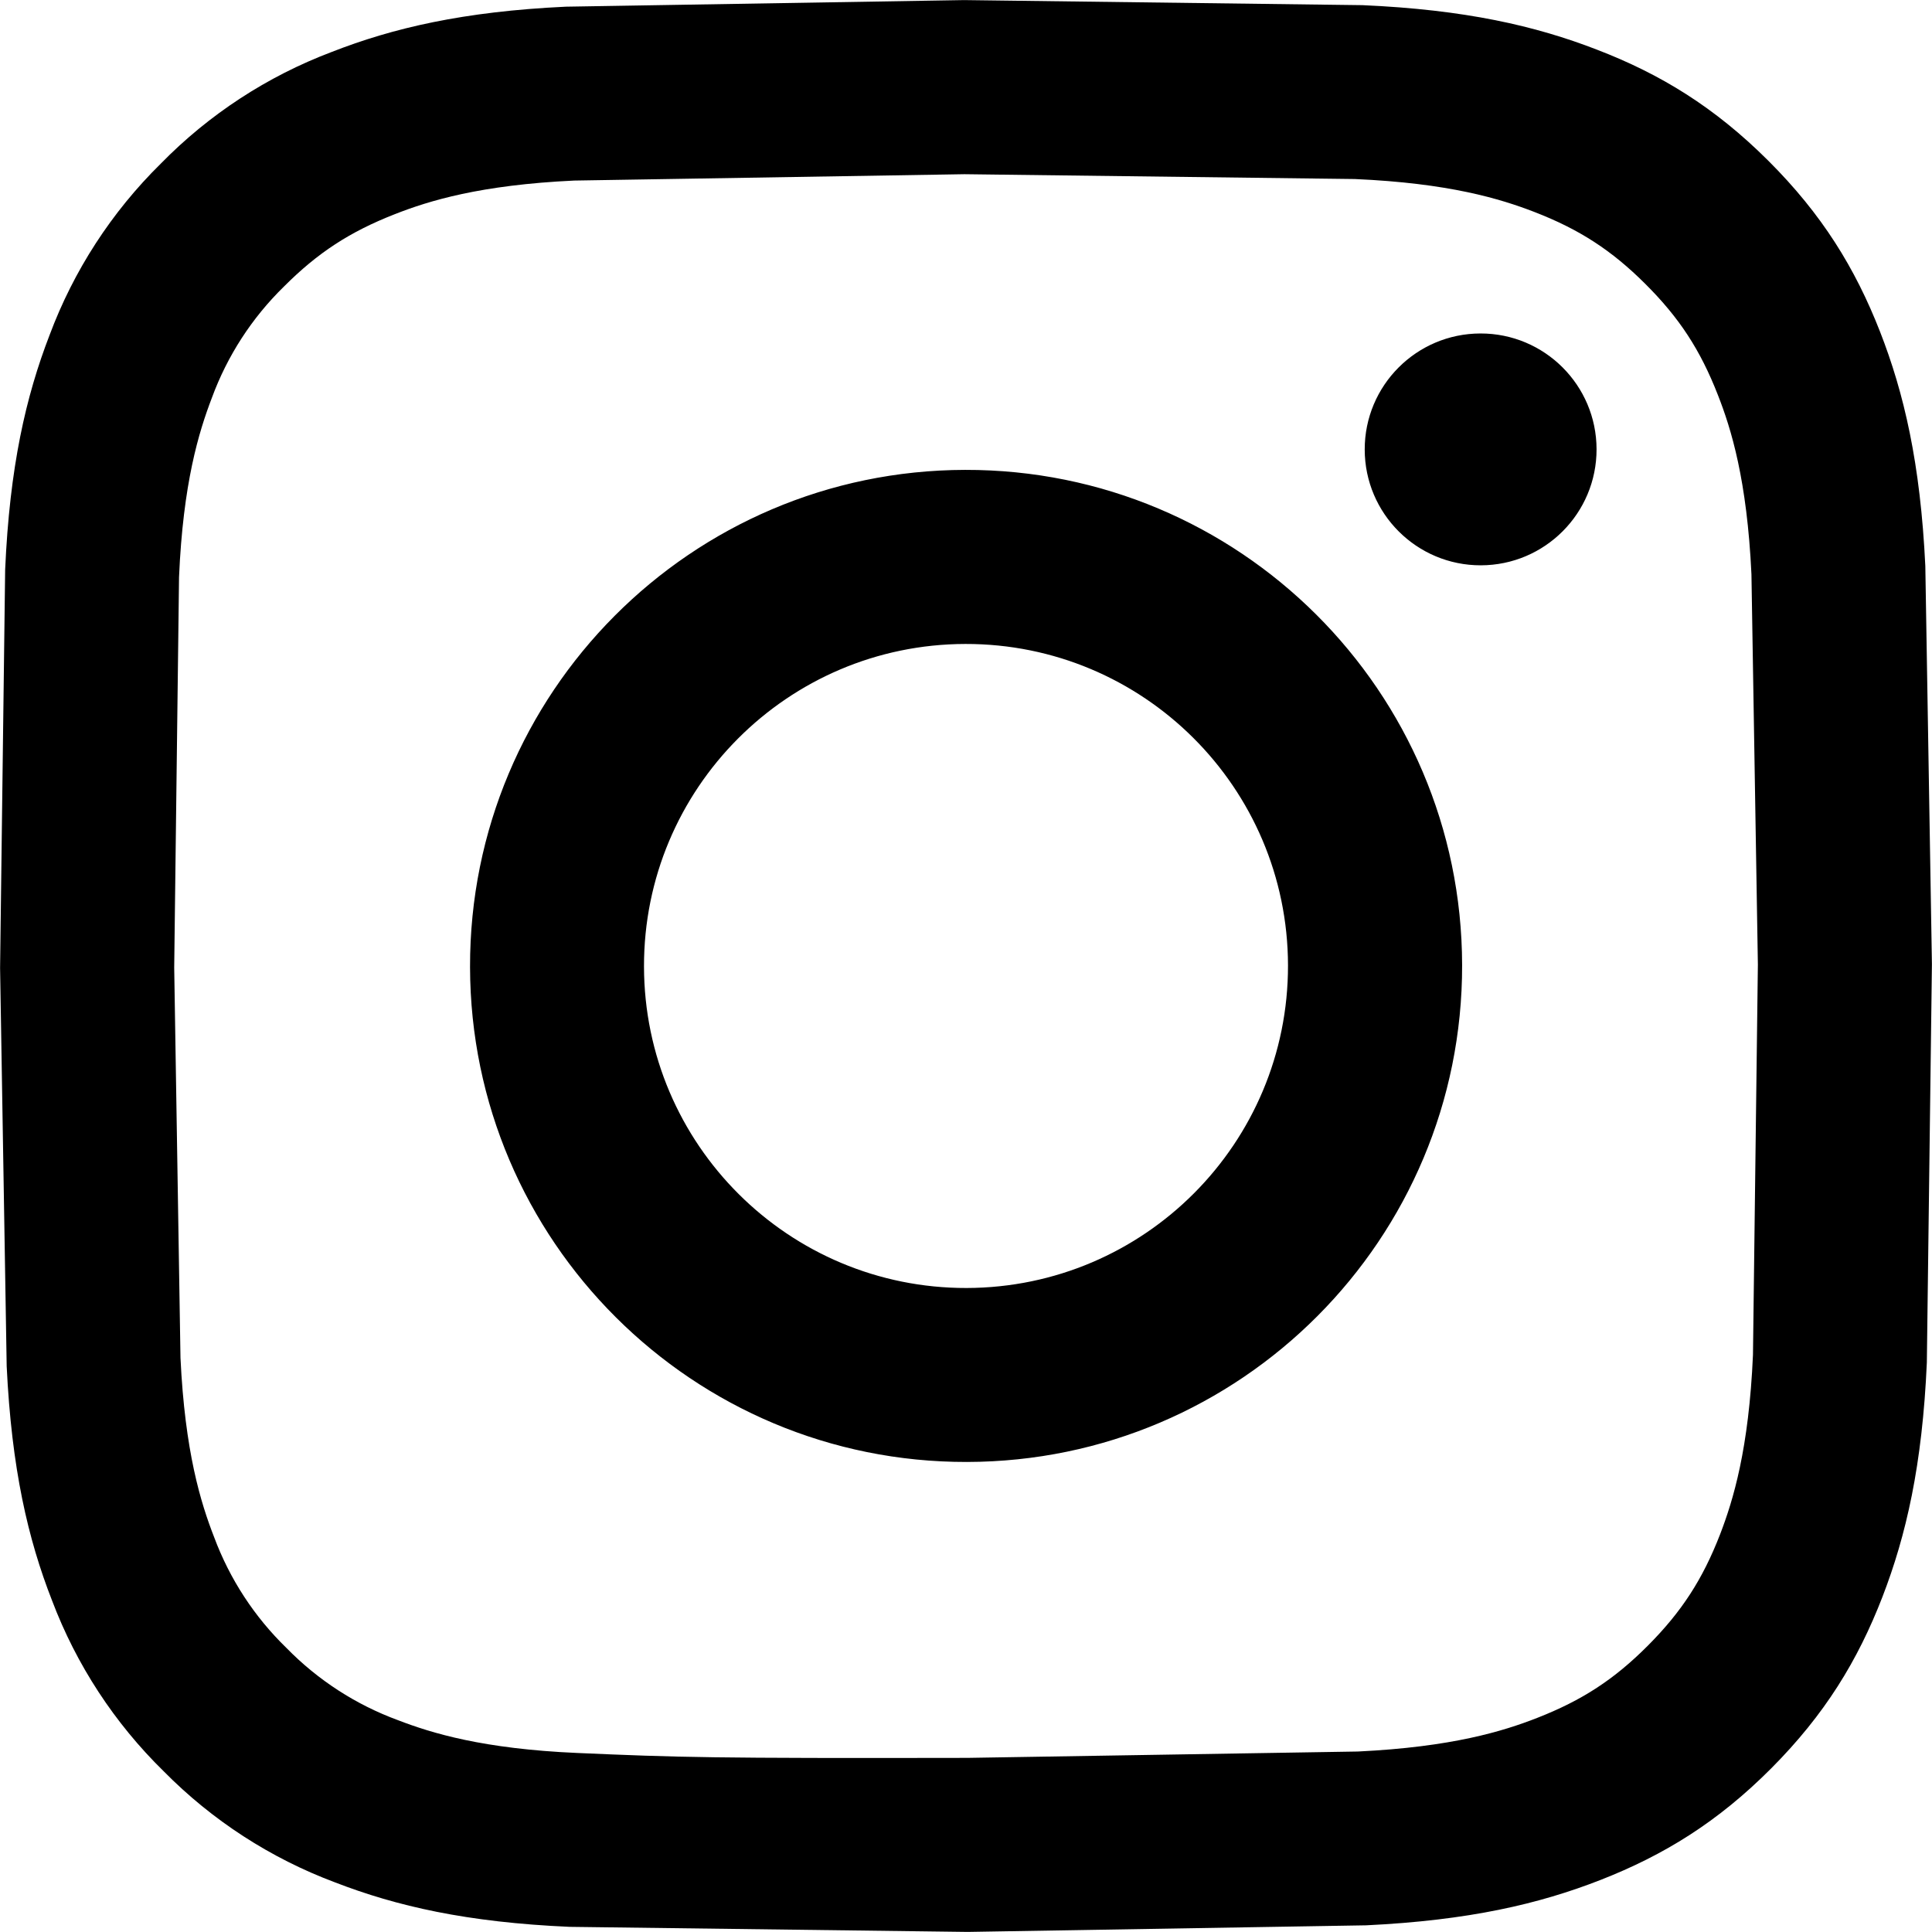
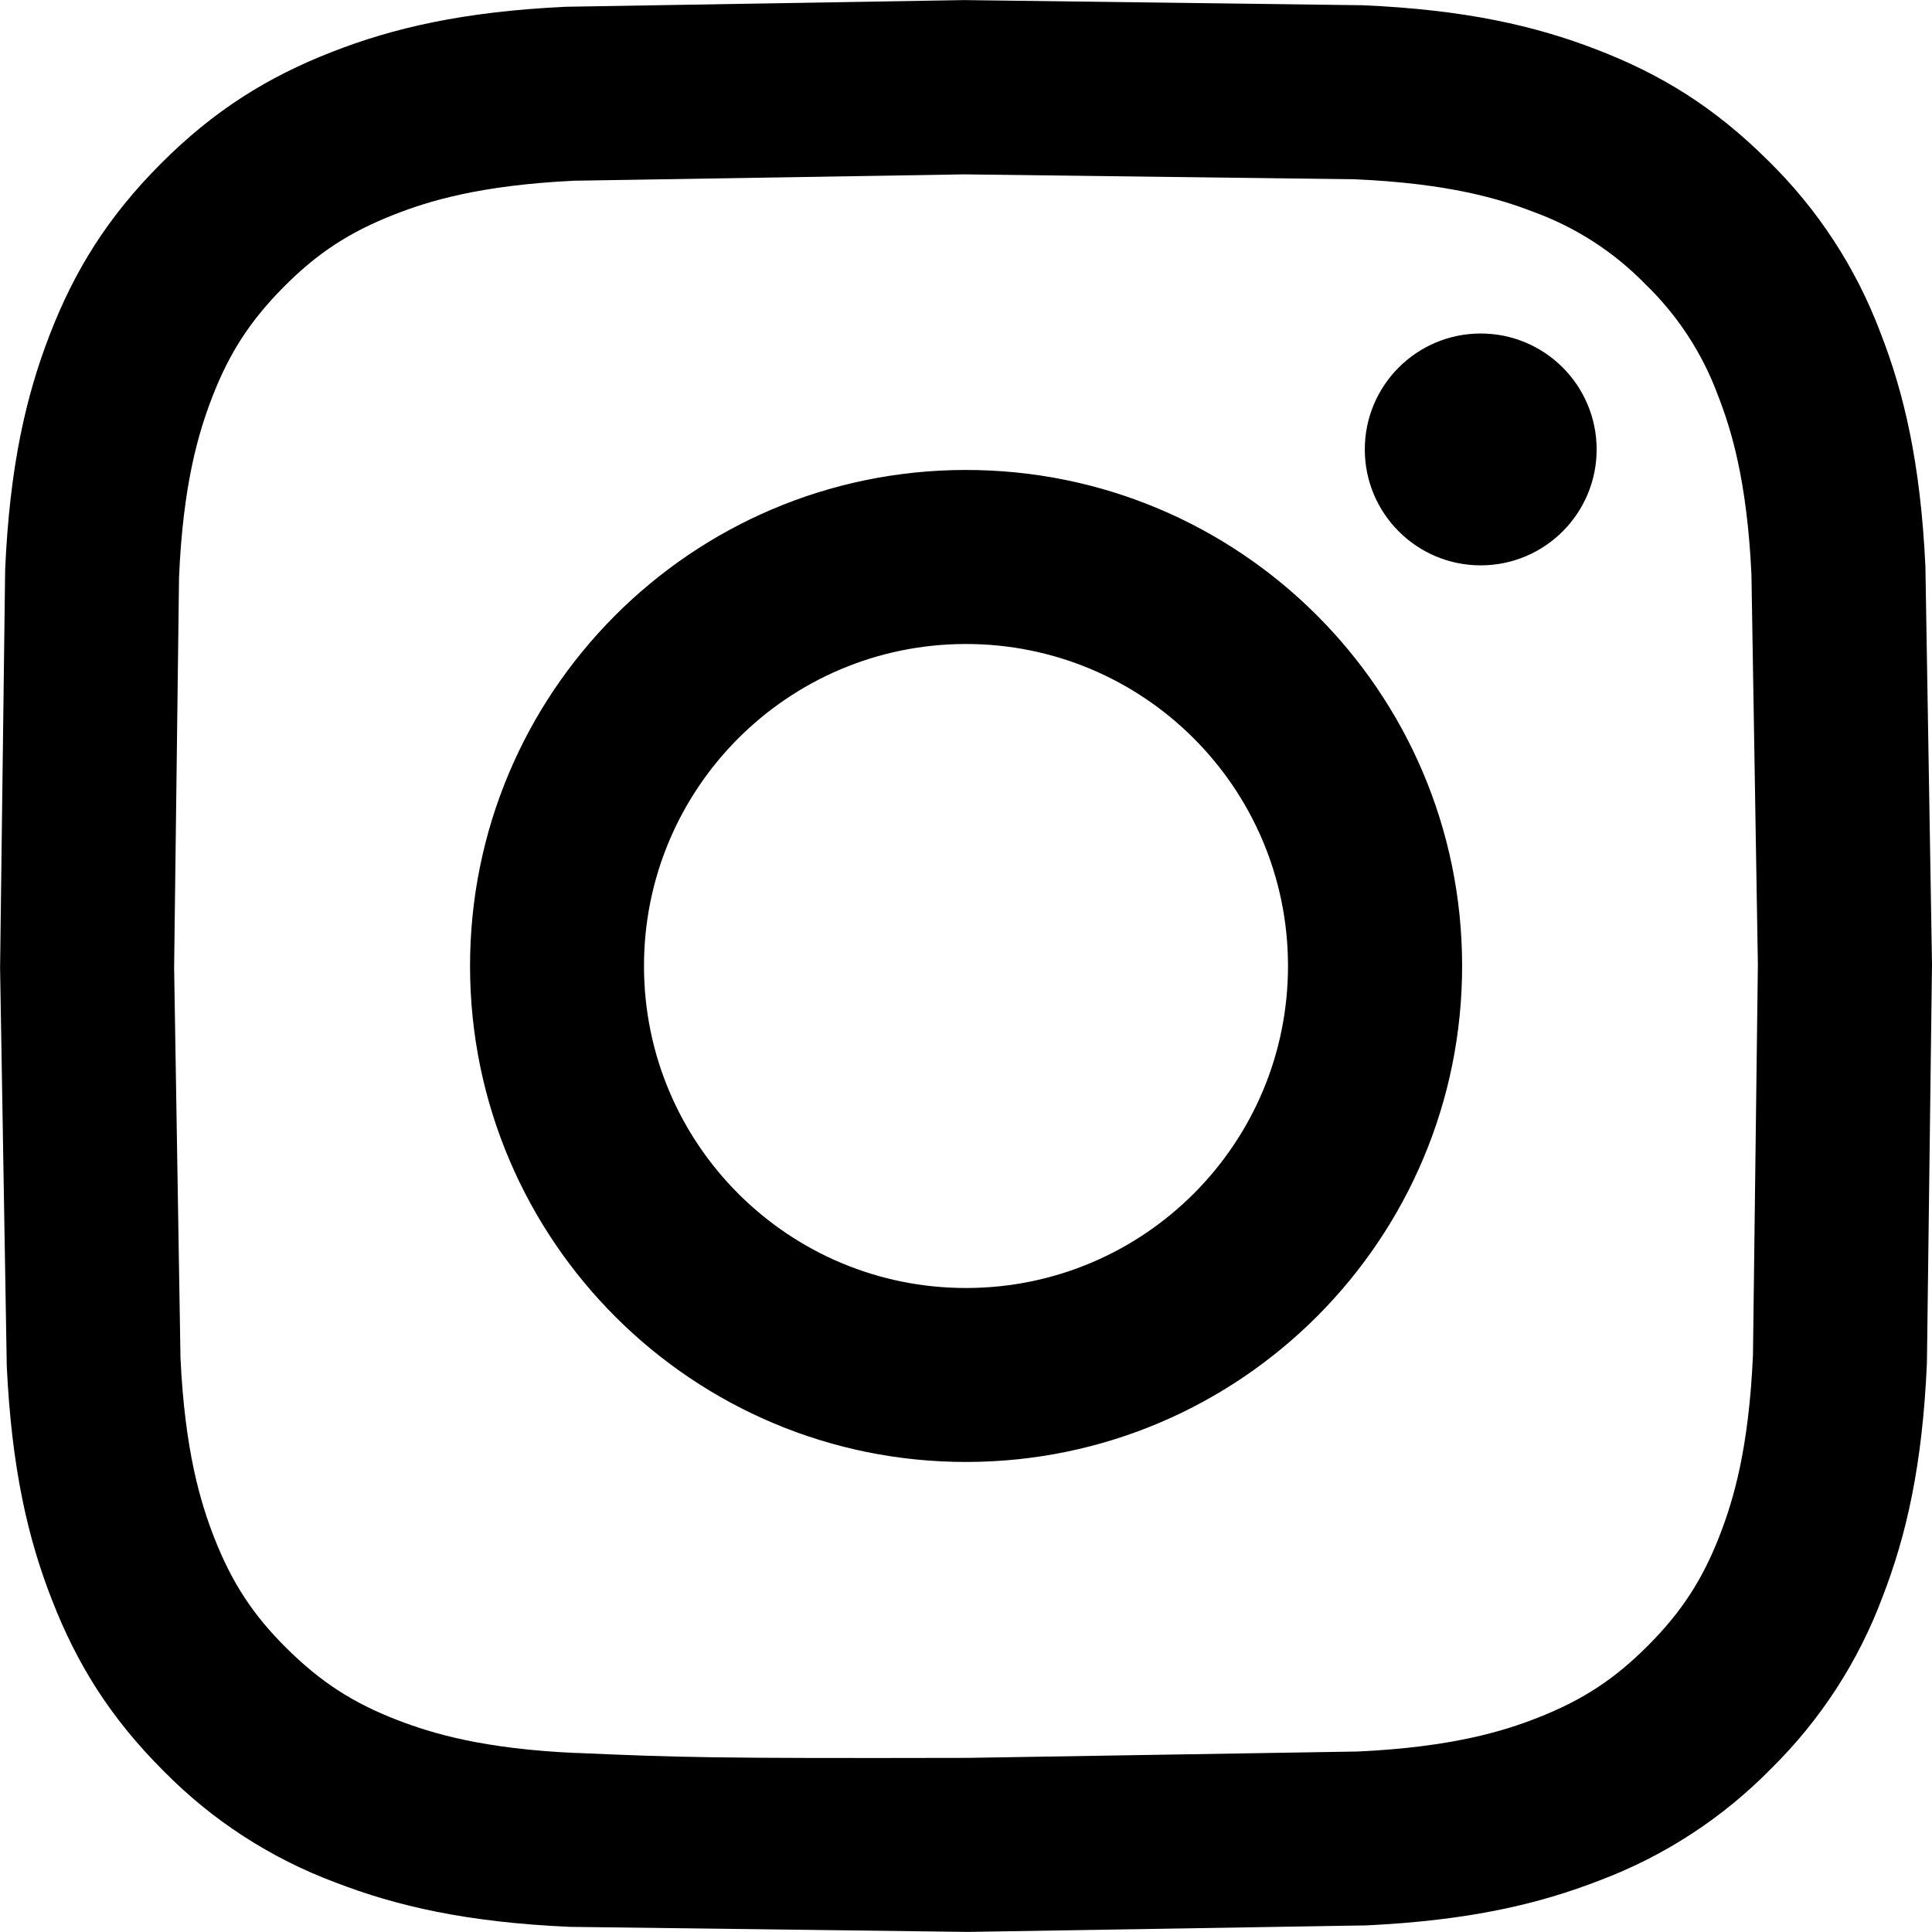
<svg xmlns="http://www.w3.org/2000/svg" viewBox="0 0 24 24">
-   <path d="M8 12.007a4 4 0 1 1 8-.015A4.002 4.002 0 0 1 12.007 16 4 4 0 0 1 8 12.007zm-2.161.005a6.16 6.16 0 0 0 6.172 6.149 6.162 6.162 0 1 0-6.172-6.149zm11.114-6.427a1.44 1.44 0 1 0 2.88-.005 1.44 1.44 0 1 0-2.88.005zM7.17 21.776c-1.17-.051-1.805-.245-2.228-.408a3.737 3.737 0 0 1-1.382-.895 3.73 3.73 0 0 1-.9-1.378c-.165-.423-.363-1.058-.418-2.228l-.078-4.848.06-4.849c.05-1.169.246-1.805.408-2.228a3.73 3.73 0 0 1 .895-1.382c.42-.421.819-.681 1.379-.9.423-.166 1.057-.362 2.227-.417l4.848-.079 4.849.06c1.169.051 1.805.245 2.228.408.561.217.961.476 1.382.896s.681.817.9 1.378c.166.422.362 1.057.417 2.227l.08 4.848-.061 4.849c-.051 1.17-.245 1.805-.408 2.229-.217.56-.477.961-.896 1.382s-.818.681-1.378.9c-.422.165-1.058.361-2.226.417l-4.85.079c-3.203.006-3.582-.006-4.848-.061zM7.03.083c-1.277.06-2.149.265-2.911.563a5.88 5.88 0 0 0-2.123 1.388 5.87 5.87 0 0 0-1.38 2.128C.321 4.926.12 5.799.064 7.076l-.063 4.947.082 4.948c.061 1.276.265 2.148.563 2.91a5.88 5.88 0 0 0 1.388 2.123 5.888 5.888 0 0 0 2.129 1.38c.763.295 1.636.496 2.913.552l4.946.063 4.948-.082c1.277-.061 2.148-.265 2.911-.563.789-.309 1.458-.72 2.123-1.388s1.074-1.338 1.38-2.128c.295-.764.496-1.637.552-2.913l.063-4.948-.082-4.946c-.061-1.278-.265-2.149-.563-2.912-.309-.789-.72-1.457-1.388-2.123S20.628.921 19.838.617C19.074.321 18.202.12 16.924.064L11.977.001 7.03.083z" fill-rule="nonzero" />
+   <path d="M7.03.084c-1.277.06-2.149.264-2.911.563-.789.308-1.457.72-2.123 1.388S.921 3.372.616 4.162C.321 4.926.12 5.799.064 7.076l-.063 4.947.083 4.947c.061 1.276.264 2.148.564 2.911.308.789.72 1.457 1.388 2.123a5.87 5.87 0 0 0 2.129 1.38c.763.295 1.636.496 2.913.552l4.946.063 4.948-.081c1.28-.061 2.147-.265 2.91-.563a5.88 5.88 0 0 0 2.123-1.388 5.88 5.88 0 0 0 1.38-2.128c.296-.763.497-1.636.552-2.912l.063-4.948-.082-4.946c-.061-1.28-.264-2.149-.563-2.912a5.89 5.89 0 0 0-1.388-2.123C21.298 1.33 20.628.921 19.838.617 19.074.321 18.202.12 16.924.065L11.977.001 7.03.084m.14 21.693c-1.17-.051-1.805-.245-2.229-.408-.561-.216-.96-.477-1.382-.895s-.681-.819-.9-1.378c-.164-.423-.362-1.058-.417-2.228l-.079-4.848.061-4.848c.05-1.169.246-1.805.408-2.228.216-.561.476-.96.895-1.382s.818-.681 1.378-.9c.423-.165 1.058-.361 2.227-.417l4.848-.079 4.849.061c1.169.051 1.805.244 2.228.408a3.71 3.71 0 0 1 1.382.895 3.7 3.7 0 0 1 .901 1.379c.165.422.362 1.056.417 2.226l.08 4.848-.061 4.848c-.051 1.17-.245 1.805-.408 2.229-.216.56-.476.96-.895 1.381s-.818.681-1.378.9c-.422.165-1.058.362-2.226.417l-4.849.079c-3.204.007-3.582-.006-4.848-.061m9.782-16.191a1.44 1.44 0 1 0 1.437-1.442 1.44 1.44 0 0 0-1.437 1.442M5.839 12.012c.007 3.403 2.771 6.156 6.173 6.149s6.157-2.77 6.151-6.173-2.771-6.156-6.174-6.15-6.156 2.771-6.15 6.174M8 12.008A4 4 0 1 1 12.008 16 4 4 0 0 1 8 12.008" />
</svg>
